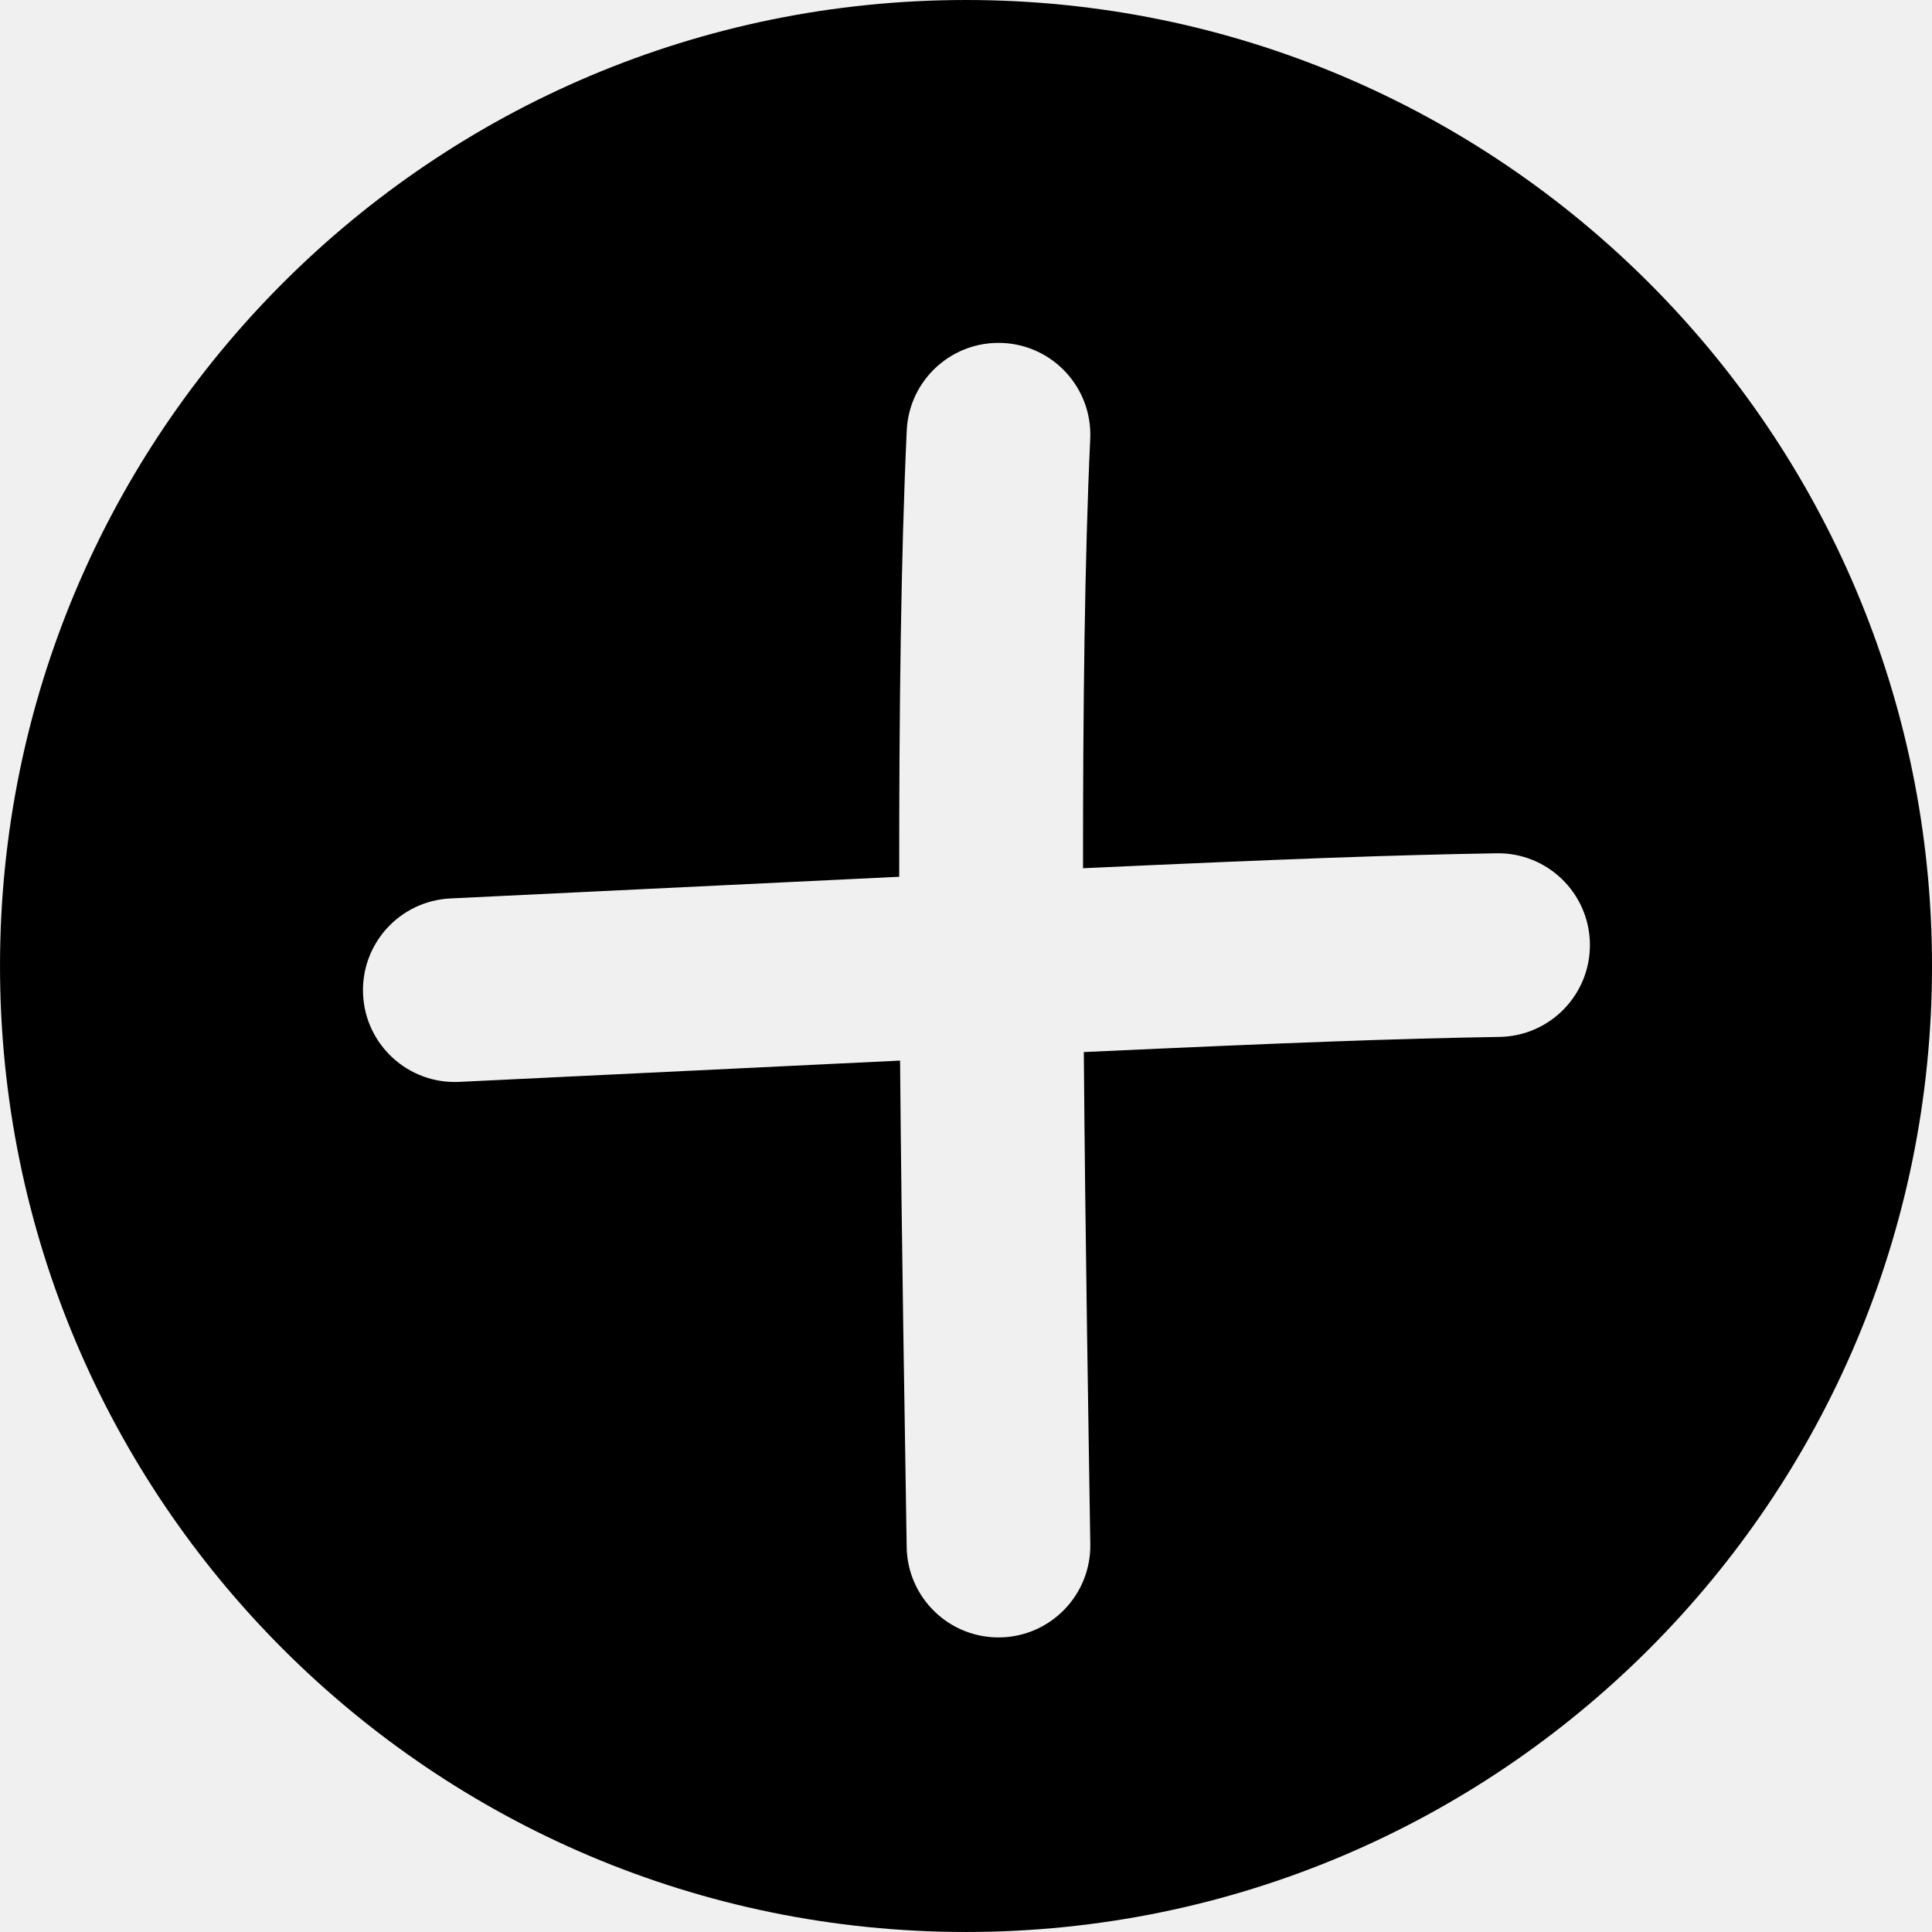
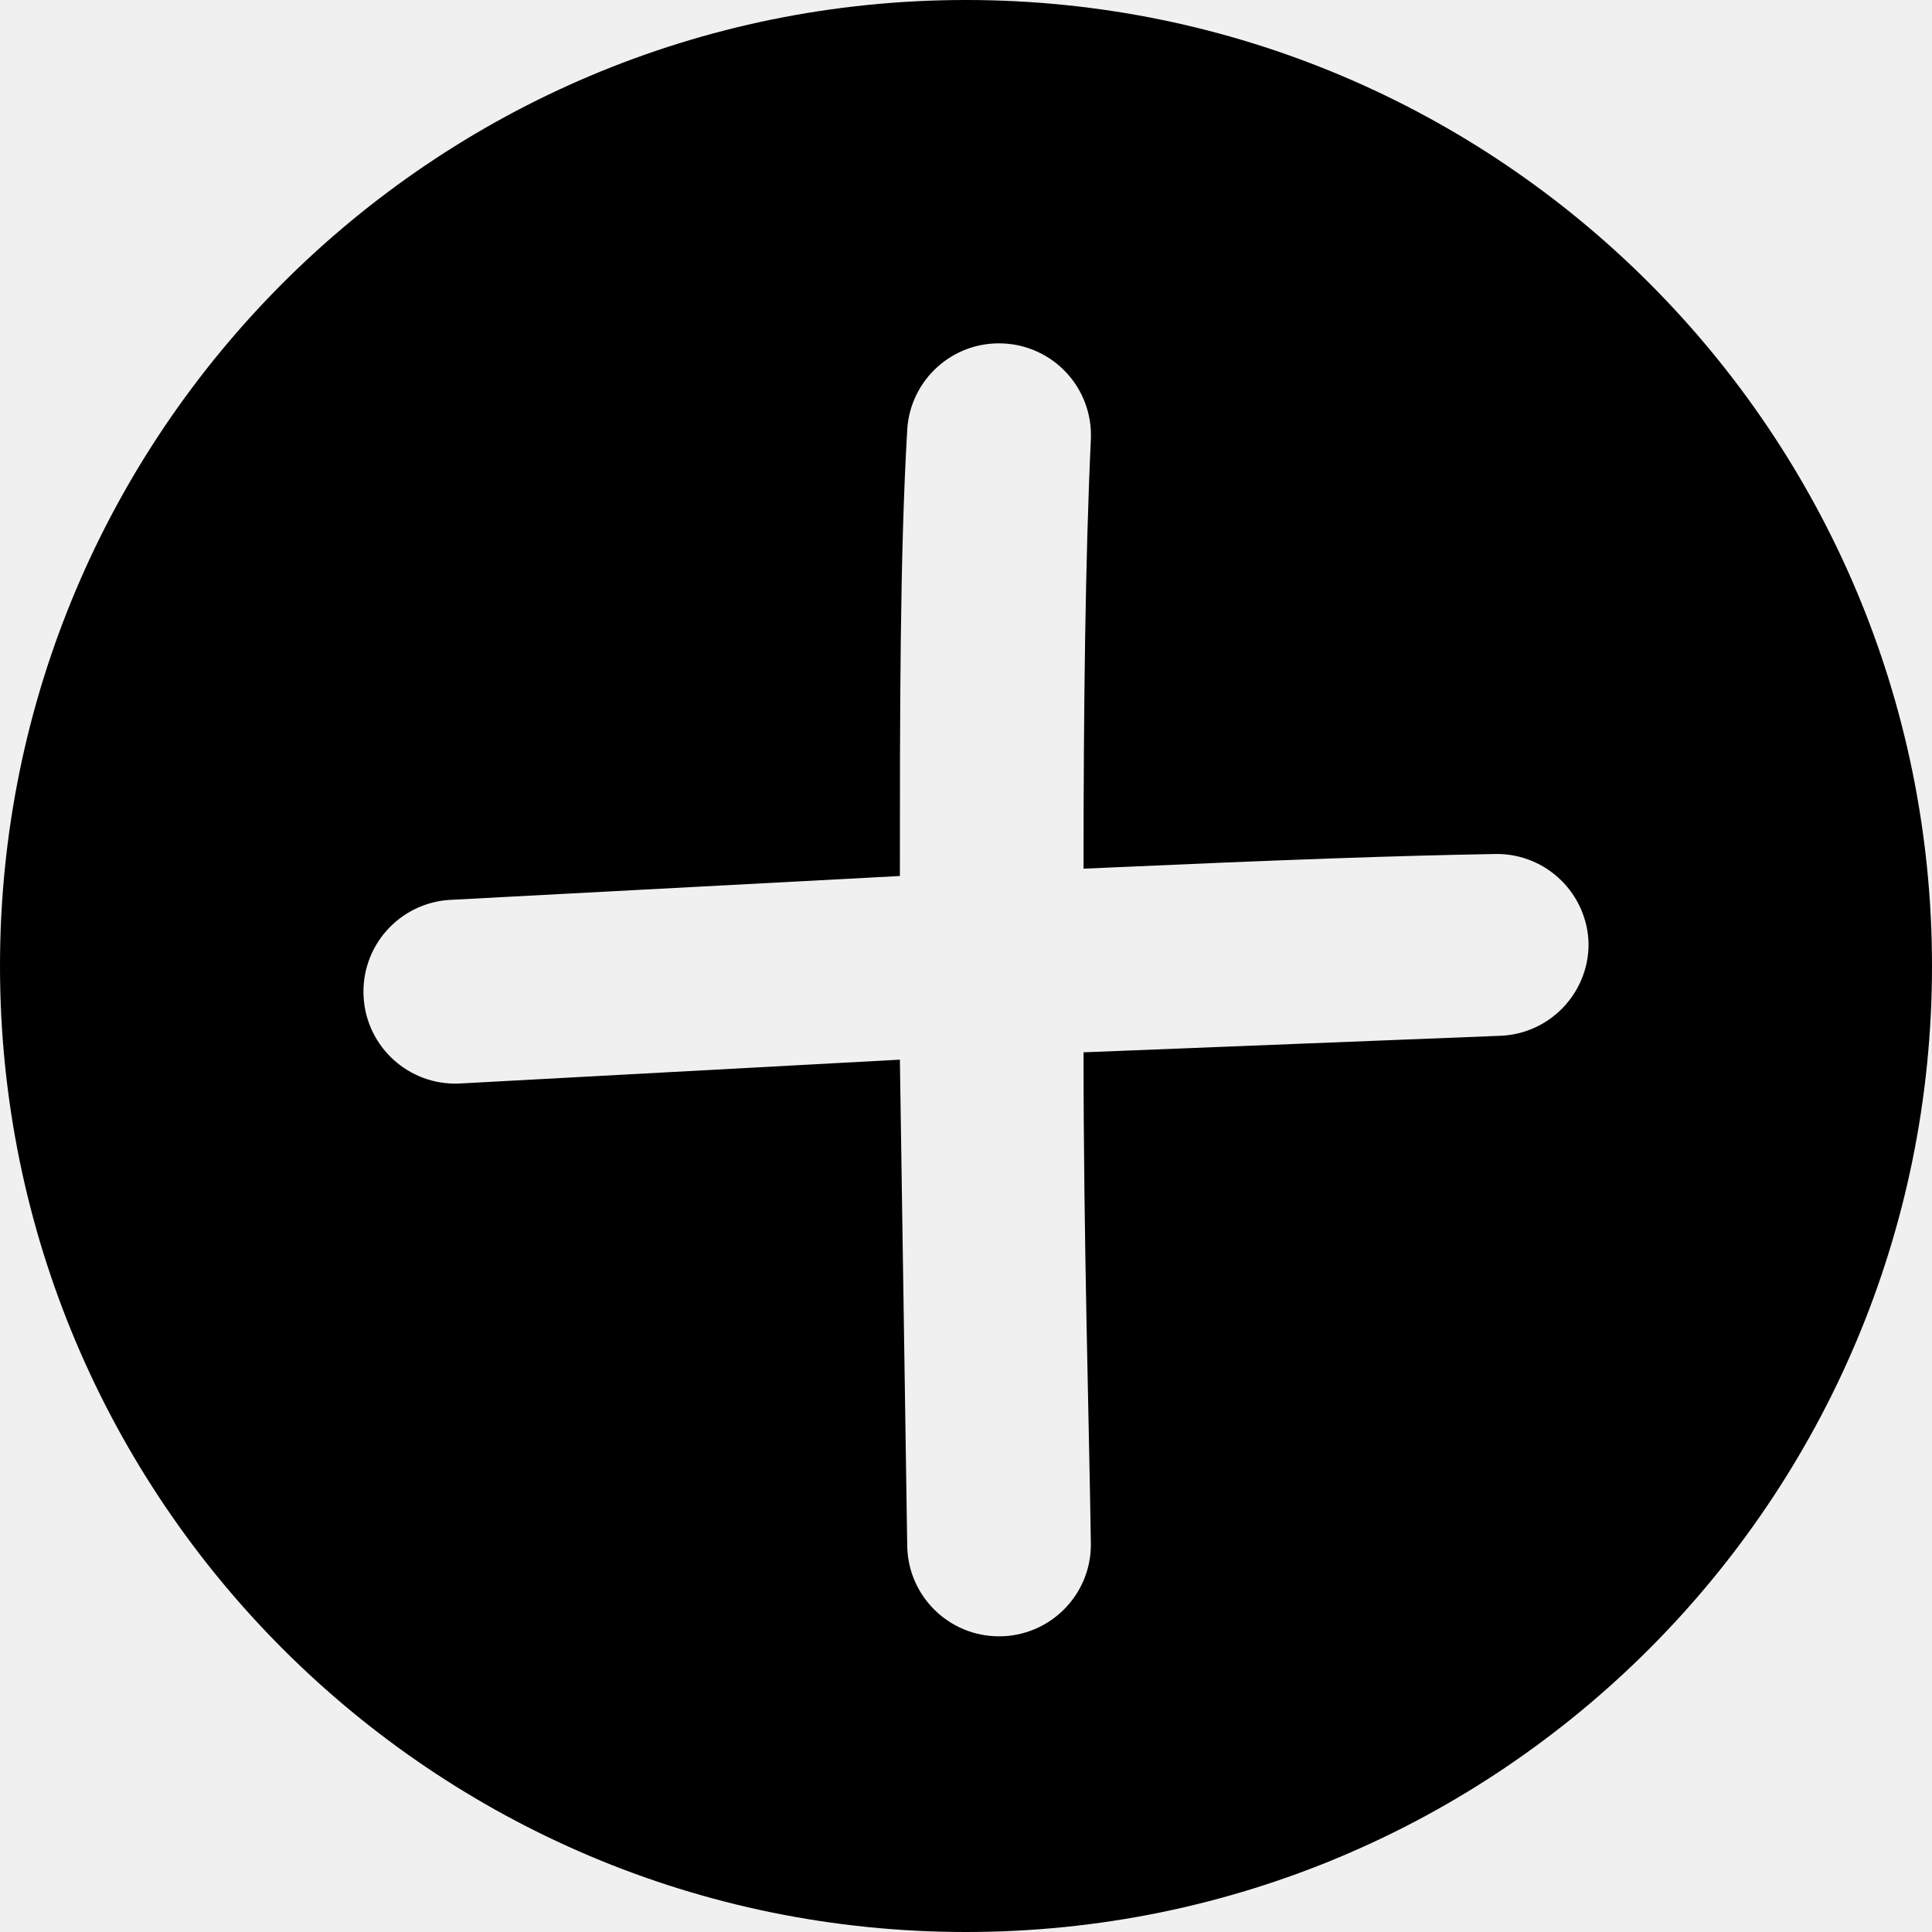
- <svg xmlns="http://www.w3.org/2000/svg" width="105.195mm" height="105.195mm" viewBox="0 0 105.195 105.195" version="1.1" id="svg5">
-   <defs id="defs2" />
-   <g id="layer3" style="display:inline" transform="translate(-52.59731,-86.25985)">
-     <path id="path61" style="display:inline;fill:#000000;stroke-width:0.528;stroke-linecap:round" d="m 105.195,86.26 a 52.597,52.597 0 0 0 -52.597,52.597 52.597,52.597 0 0 0 52.597,52.597 52.597,52.597 0 0 0 52.598,-52.597 52.597,52.597 0 0 0 -52.598,-52.597 z m 2.002,18.674 h 5.2e-4 a 5,5 0 0 1 4.761,5.229 c -0.299,6.4 -0.396,14.729 -0.392,23.371 11.222,-0.514 16.839,-0.718 22.515,-0.814 a 5,5 0 0 1 5.084,4.914 5,5 0 0 1 -4.914,5.084 c -5.641,0.095 -11.234,0.3 -22.642,0.825 0.081,10.241 0.251,20.066 0.353,26.798 a 5,5 0 0 1 -4.924,5.074 5,5 0 0 1 -5.074,-4.924 c -0.1,-6.64 -0.274,-16.307 -0.359,-26.483 -6.387,0.305 -14.142,0.681 -24.003,1.159 a 5,5 0 0 1 -5.236,-4.752 5,5 0 0 1 4.752,-5.236 c 10.029,-0.486 17.978,-0.872 24.44,-1.181 -0.007,-8.866 0.093,-17.51 0.41,-24.301 a 5,5 0 0 1 5.228,-4.762 z" />
-   </g>
-   <g id="g558" style="display:none" transform="translate(-52.59731,-86.25985)">
-     <path id="circle556" style="display:inline;fill:#000000;stroke-width:0.528;stroke-linecap:round" d="m 105.195,86.26 a 52.597,52.597 0 0 0 -52.597,52.597 52.597,52.597 0 0 0 52.597,52.597 52.597,52.597 0 0 0 52.598,-52.597 52.597,52.597 0 0 0 -52.598,-52.597 z m -0.205,20.697 c 6.213,0.084 11.991,4.703 14.691,12.365 5.138,0.036 9.71,0.172 13.914,0.413 a 3.5,3.5 0 0 1 3.293,3.695 3.5,3.5 0 0 1 -3.693,3.295 c -1.665,-0.095 -3.4,-0.173 -5.208,-0.236 2.214,22.631 2.073,32.621 0.33,38.414 a 3.5,3.5 0 0 1 -3.502,2.486 c -21.808,-0.937 -27.53,-0.007 -39.446,0.252 a 3.5,3.5 0 0 1 -3.564,-3.218 c -0.824,-10.189 -1.117,-22.655 -0.129,-37.156 -1.552,0.068 -3.025,0.127 -4.651,0.203 a 3.5,3.5 0 0 1 -3.658,-3.334 3.5,3.5 0 0 1 3.334,-3.658 c 4.854,-0.224 9.278,-0.405 13.513,-0.564 2.291,-8.085 8.298,-13.043 14.775,-12.955 z m -0.093,7 c -2.579,-0.035 -5.418,1.472 -7.201,5.697 4.499,-0.139 8.726,-0.244 12.572,-0.296 0.63,-0.009 1.232,-0.013 1.846,-0.019 -1.976,-3.875 -4.792,-5.349 -7.217,-5.382 z m 11.967,12.355 c -7.77,-1e-4 -16.985,0.225 -28.15,0.66 -0.922,13.015 -0.703,24.083 -0.072,33.545 1.709,-0.059 3.386,-0.123 5.093,-0.184 l 0.707,-23.571 a 3.5,3.5 0 0 1 3.602,-3.395 3.5,3.5 0 0 1 3.395,3.603 l -0.695,23.159 c 2.81,-0.056 5.885,-0.082 9.452,-0.05 l -1.122,-24.042 a 3.5,3.5 0 0 1 3.332,-3.658 3.5,3.5 0 0 1 3.66,3.332 l 1.144,24.495 c 1.528,0.04 3.117,0.087 4.818,0.147 0.699,-4.822 0.804,-14.693 -1.09,-34.018 -1.32,-0.014 -2.667,-0.024 -4.073,-0.024 z" />
-   </g>
-   <g id="g6862" style="display:none" transform="translate(-52.59731,-86.25985)">
-     <path id="circle6860" style="fill:#000000;stroke-width:0.528;stroke-linecap:round" d="m 105.195,86.26 a 52.597,52.597 0 0 0 -52.597,52.597 52.597,52.597 0 0 0 52.597,52.597 52.597,52.597 0 0 0 52.598,-52.597 52.597,52.597 0 0 0 -52.598,-52.597 z m 4.792,18.148 a 5,5 0 0 1 4.761,5.227 c -0.305,6.534 -0.932,14.714 -2.042,23.229 7.593,-0.371 13.62,-0.452 17.379,-0.451 2.811,3.6e-4 4.359,0.045 4.359,0.045 a 5,5 0 0 1 4.853,5.141 5,5 0 0 1 -5.143,4.856 c 0,0 -9.012,-0.256 -22.986,0.499 -1.888,10.683 -4.628,21.092 -8.541,28.698 a 5,5 0 0 1 -6.732,2.16 5,5 0 0 1 -2.158,-6.734 c 2.782,-5.407 5.094,-14.04 6.879,-23.413 -6.403,0.517 -13.441,1.24 -20.869,2.253 a 5,5 0 0 1 -5.629,-4.279 5,5 0 0 1 4.279,-5.629 c 8.591,-1.171 16.681,-1.965 23.911,-2.503 1.302,-8.895 2.14,-17.67 2.45,-24.335 a 5,5 0 0 1 5.229,-4.762 z" />
-   </g>
-   <g id="g6866" style="display:none" transform="translate(-52.59731,-86.25985)">
-     <path id="circle6864" style="display:inline;fill:#000000;stroke-width:0.528;stroke-linecap:round" d="m 105.195,86.26 a 52.597,52.597 0 0 0 -52.597,52.597 52.597,52.597 0 0 0 52.597,52.597 52.597,52.597 0 0 0 52.598,-52.597 52.597,52.597 0 0 0 -52.598,-52.597 z M 86.369,112.643 a 5,5 0 0 1 3.631,1.209 c 5.957,5.161 11.536,10.11 16.674,14.82 4.24,-4.642 8.321,-8.897 12.468,-13.457 a 5,5 0 0 1 3.463,-1.629 5,5 0 0 1 3.602,1.295 5,5 0 0 1 0.334,7.063 c -4.299,4.727 -8.385,8.985 -12.563,13.554 6.469,6.178 11.999,11.856 16.342,16.925 a 5,5 0 0 1 -0.543,7.051 5,5 0 0 1 -7.051,-0.543 c -3.957,-4.618 -9.183,-9.989 -15.386,-15.925 -5.743,6.742 -11.919,14.738 -19.246,25.841 a 5,5 0 0 1 -6.928,1.42 5,5 0 0 1 -1.418,-6.928 c 7.675,-11.631 14.24,-20.086 20.291,-27.168 -5.085,-4.669 -10.643,-9.608 -16.588,-14.759 a 5,5 0 0 1 -0.504,-7.055 5,5 0 0 1 3.421,-1.713 z" />
-   </g>
-   <g id="g6870" style="display:none" transform="translate(-52.59731,-86.25985)">
-     <path id="circle6868" style="display:inline;fill:#000000;stroke-width:0.528;stroke-linecap:round" d="m 105.195,86.26 a 52.597,52.597 0 0 0 -52.597,52.597 52.597,52.597 0 0 0 52.597,52.597 52.597,52.597 0 0 0 52.598,-52.597 52.597,52.597 0 0 0 -52.598,-52.597 z m 4.159,47.869 c 11.203,0.008 20.84,0.152 20.84,0.152 a 5,5 0 0 1 4.935,5.063 5,5 0 0 1 -5.062,4.935 c 0,0 -39.808,-0.415 -50.086,0.479 a 5,5 0 0 1 -5.414,-4.549 5,5 0 0 1 4.549,-5.414 c 6.267,-0.545 19.036,-0.674 30.238,-0.666 z" />
-   </g>
-   <g id="layer5" style="display:none" transform="translate(-52.59731,-86.25985)">
-     <path style="fill:none;fill-opacity:1;stroke:#ffffff;stroke-width:7;stroke-linecap:round;stroke-linejoin:round;stroke-dasharray:none;stroke-opacity:1" d="m 85.294,125.709 c -1.129,15.091 -0.845,27.986 0,38.432 11.756,-0.255 17.736,-1.19 39.671,-0.248 1.45,-4.817 1.757,-15.35 -0.744,-39.919" id="path5264" />
-     <path style="fill:none;fill-opacity:1;stroke:#ffffff;stroke-width:7;stroke-linecap:round;stroke-dasharray:none;stroke-opacity:1" d="m 76.863,123.973 c 26.825,-1.24 43.528,-1.487 56.532,-0.744" id="path5266" />
-     <path style="fill:none;fill-opacity:1;stroke:#ffffff;stroke-width:7;stroke-linecap:round;stroke-dasharray:none;stroke-opacity:1" d="m 93.476,121.246 c 3.804,-14.481 19.007,-14.454 23.307,0.496" id="path5270" />
-     <path style="fill:none;fill-opacity:1;stroke:#ffffff;stroke-width:7;stroke-linecap:round;stroke-linejoin:round;stroke-dasharray:none;stroke-opacity:1" d="M 97.939,136.866 97.195,161.661" id="path5272" />
-     <path style="fill:none;fill-opacity:1;stroke:#ffffff;stroke-width:7;stroke-linecap:round;stroke-linejoin:round;stroke-dasharray:none;stroke-opacity:1" d="m 112.568,135.875 1.24,26.53" id="path5274" />
-   </g>
-   <g id="layer4" style="display:none" transform="translate(-52.59731,-86.25985)">
-     <path style="fill:none;fill-opacity:1;stroke:#ffffff;stroke-width:10;stroke-linecap:round;stroke-dasharray:none;stroke-opacity:1" d="m 79.548,139.776 c 11.406,-0.992 50.581,-0.496 50.581,-0.496" id="path5233" />
-   </g>
-   <g id="layer1" style="display:none" transform="translate(-52.59731,-86.25985)">
-     <path style="display:inline;fill:none;fill-opacity:1;stroke:#ffffff;stroke-width:10;stroke-linecap:round;stroke-dasharray:none;stroke-opacity:1" d="m 109.753,109.403 c -0.784,16.817 -4.253,45.735 -11.571,59.961" id="path1275" />
-     <path style="color:#000000;fill:#ffffff;stroke-linecap:round;-inkscape-stroke:none" d="m 134.443,132.457 c 0,0 -24.767,-0.715 -56.047,3.551 a 5,5 0 0 0 -4.279,5.629 5,5 0 0 0 5.629,4.279 c 30.434,-4.15 54.408,-3.463 54.408,-3.463 a 5,5 0 0 0 5.143,-4.855 5,5 0 0 0 -4.854,-5.141 z" id="path2211" />
-   </g>
-   <g id="g12951" style="display:none" transform="translate(-52.59731,-86.25985)">
-     <path style="display:inline;fill:none;fill-opacity:1;stroke:#ffffff;stroke-width:10;stroke-linecap:round;stroke-dasharray:none;stroke-opacity:1" d="m 106.948,109.929 c -0.784,16.817 -0.22,45.911 0,60.487" id="path12947" />
-     <path style="display:inline;fill:none;fill-opacity:1;stroke:#ffffff;stroke-width:10;stroke-linecap:round;stroke-dasharray:none;stroke-opacity:1" d="m 134.151,137.718 c -9.551,0.161 -16.525,0.502 -56.805,2.455" id="path12947-2" />
-   </g>
-   <g id="layer2" style="display:none" transform="translate(-52.59731,-86.25985)">
-     <path style="fill:none;fill-opacity:1;stroke:#ffffff;stroke-width:10;stroke-linecap:round;stroke-dasharray:none;stroke-opacity:1" d="m 122.842,118.58 c -12.037,13.236 -22.92,23.264 -38.922,47.513" id="path5227" />
-     <path style="fill:none;fill-opacity:1;stroke:#ffffff;stroke-width:10;stroke-linecap:round;stroke-dasharray:none;stroke-opacity:1" d="m 86.726,117.63 c 17.088,14.805 31.112,27.908 39.799,38.045" id="path5229" />
-   </g>
+ <svg xmlns="http://www.w3.org/2000/svg" viewBox="0 0 105.2 105.2">
+   <path d="M52.6 0A52.6 52.6 0 0 0 0 52.6a52.6 52.6 0 0 0 52.6 52.6 52.6 52.6 0 0 0 52.6-52.6A52.6 52.6 0 0 0 52.6 0zm2 18.7a5 5 0 0 1 4.8 5.2c-.3 6.4-.4 14.7-.4 23.4 11.2-.5 16.8-.7 22.5-.8a5 5 0 0 1 5 4.9 5 5 0 0 1-4.8 5l-22.7.9c0 10.2.3 20 .4 26.8a5 5 0 0 1-5 5 5 5 0 0 1-5-4.9L49 57.7 25 59a5 5 0 0 1-5.2-4.7 5 5 0 0 1 4.7-5.3L49 47.7c0-8.8 0-17.5.4-24.3a5 5 0 0 1 5.2-4.7z" />
</svg>
